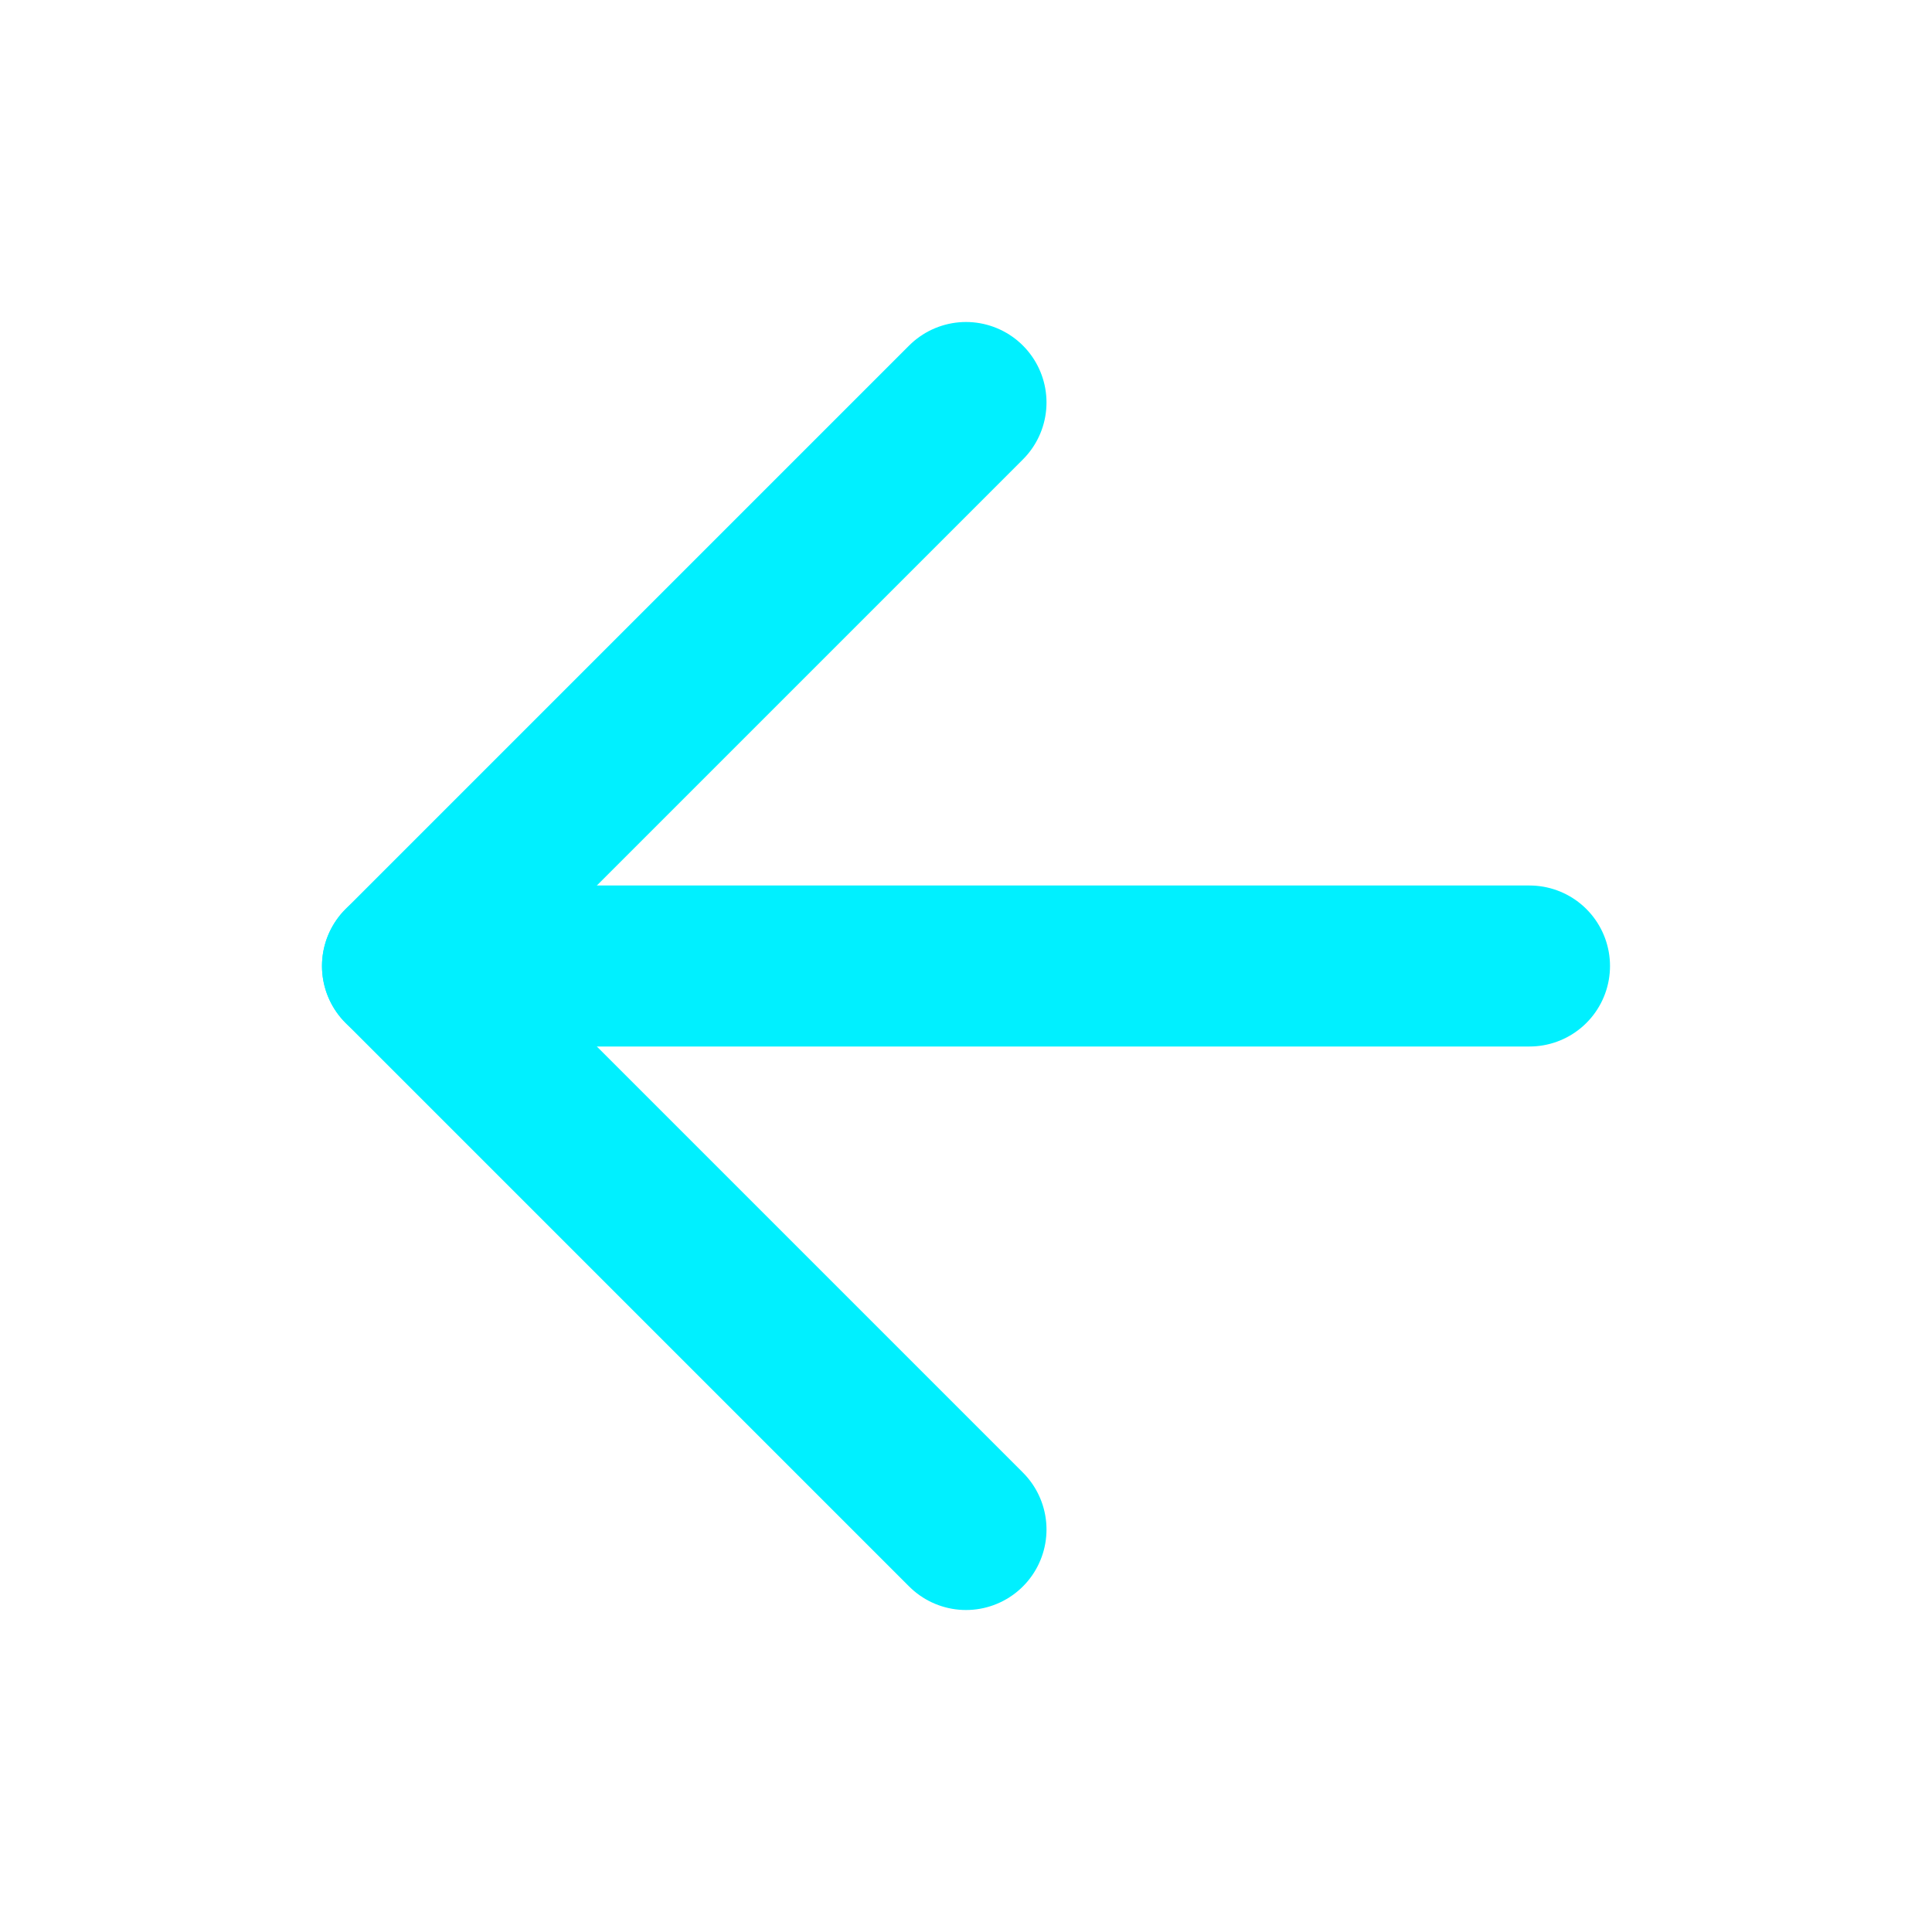
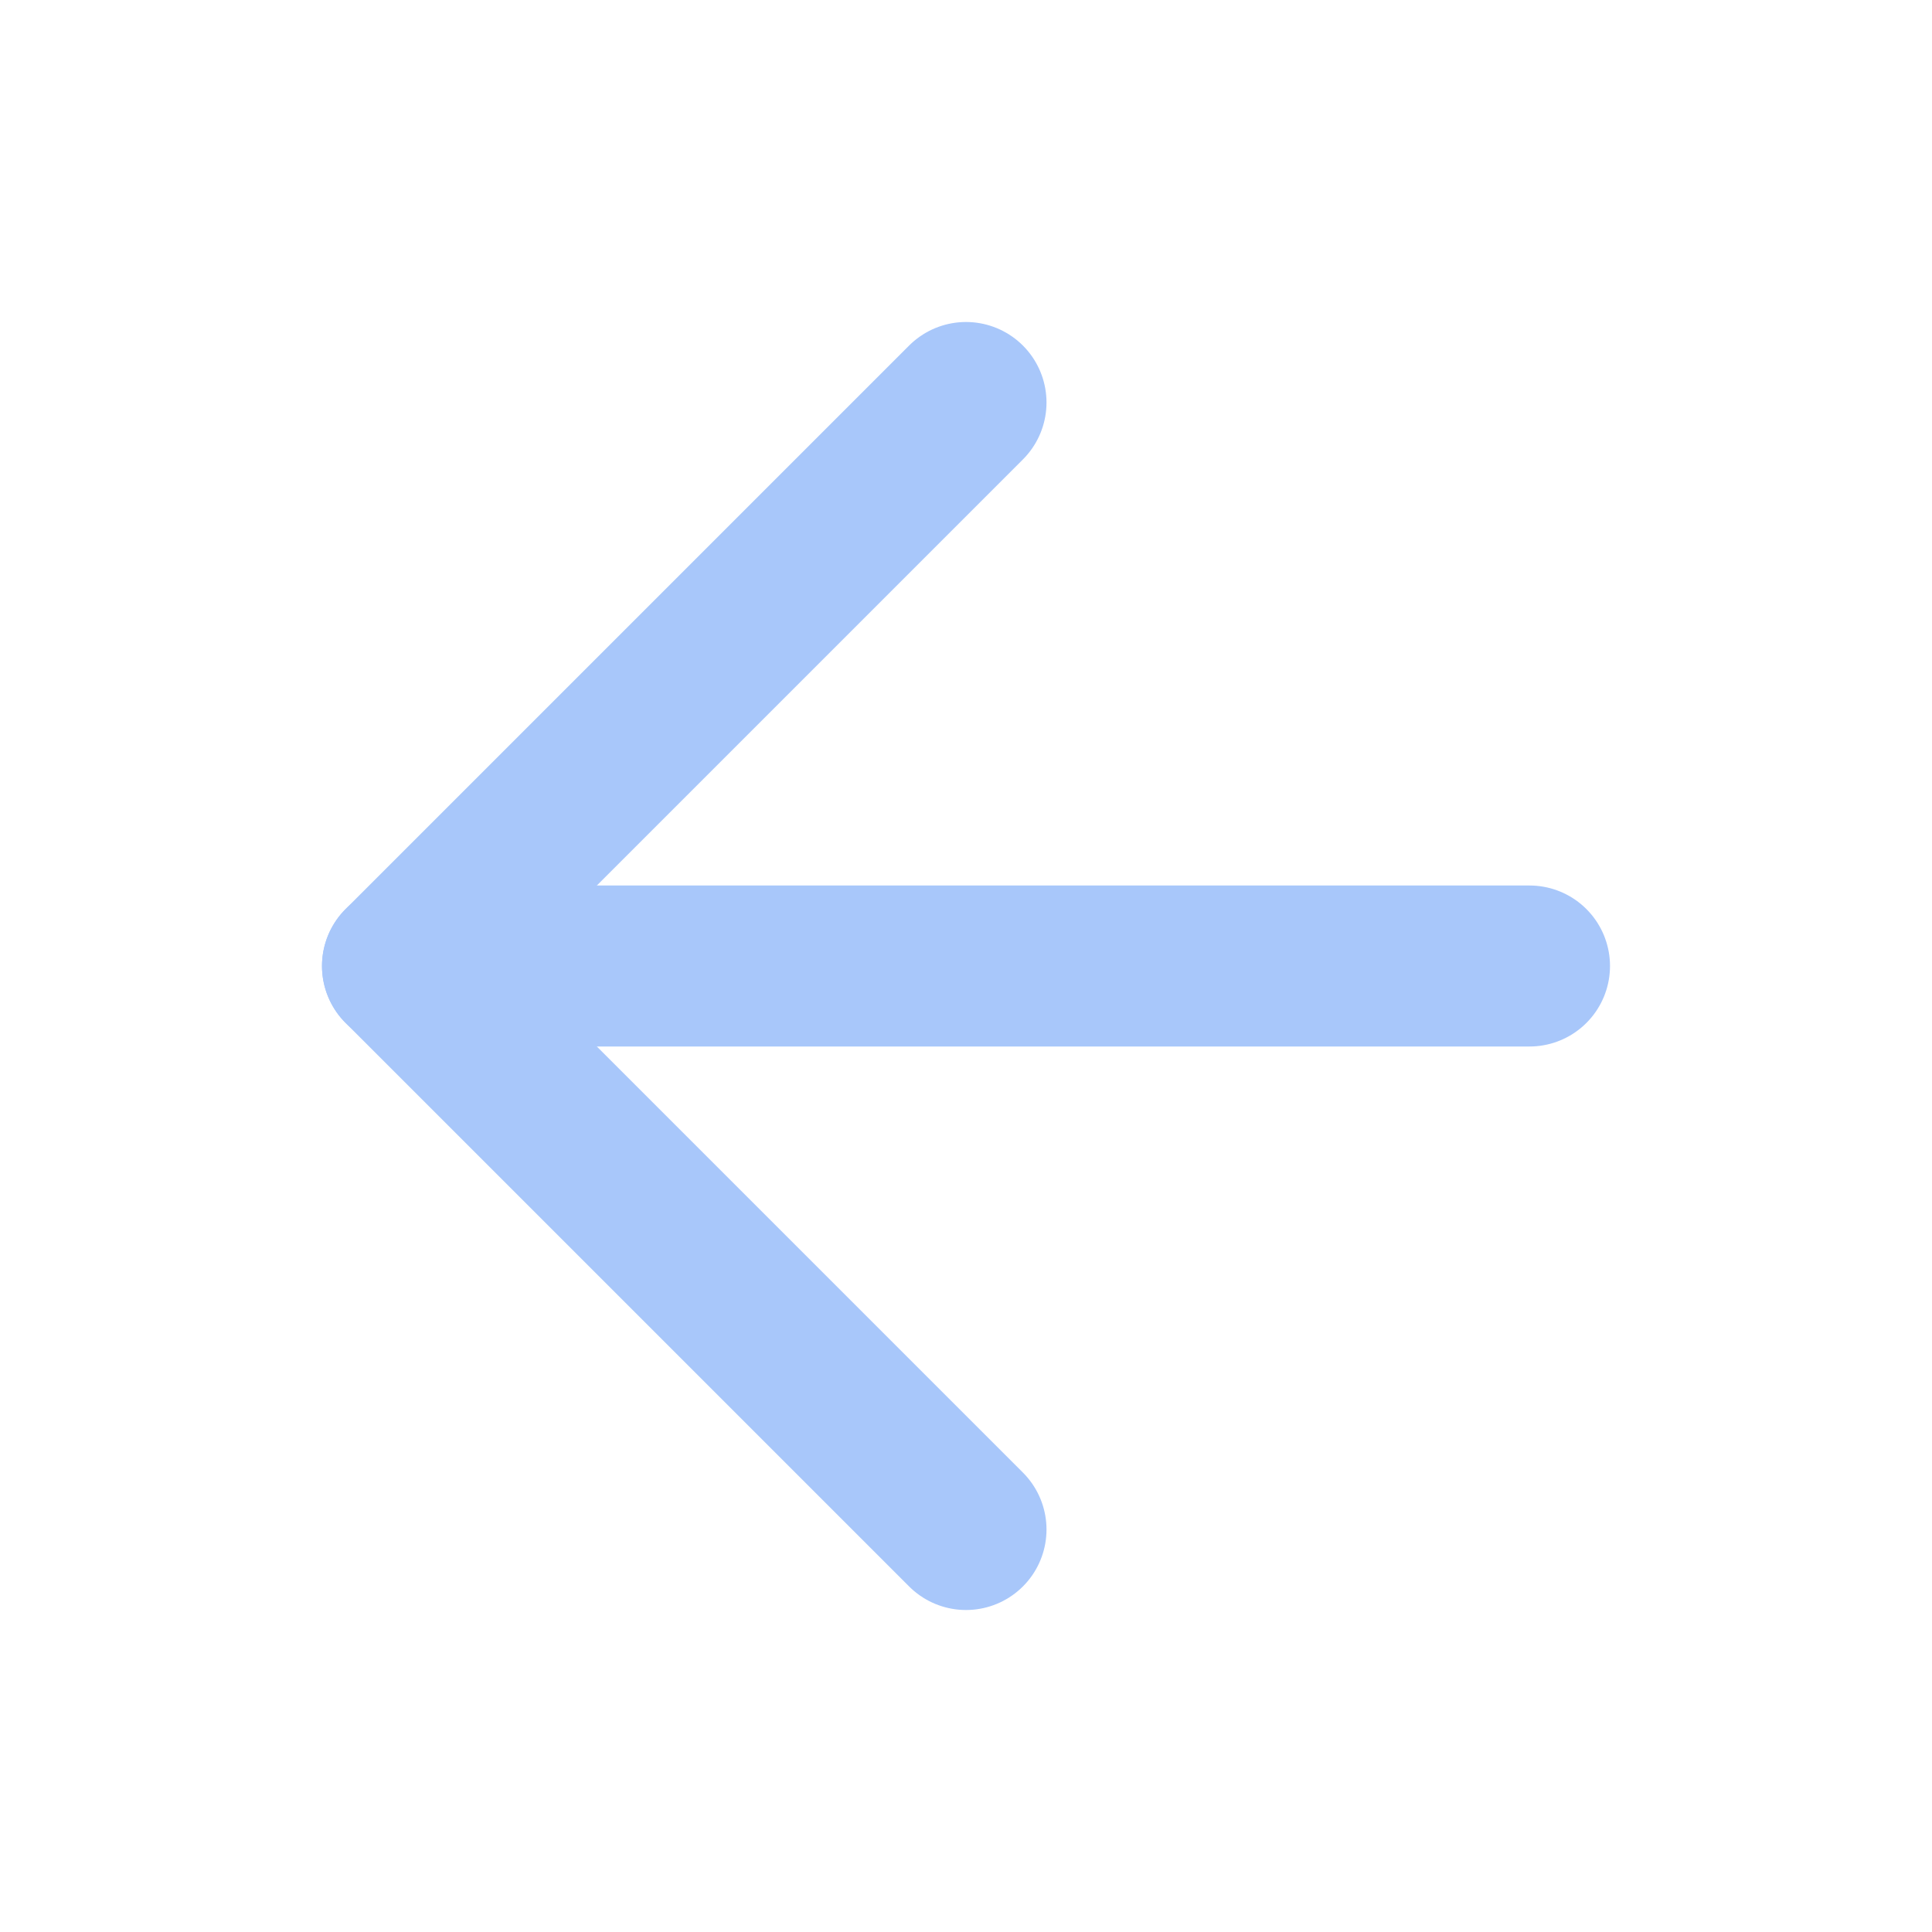
- <svg xmlns="http://www.w3.org/2000/svg" width="24" height="24" viewBox="0 0 24 24" fill="none" stroke="#00f0ff" stroke-width="2" stroke-linecap="round" stroke-linejoin="round">
+ <svg xmlns="http://www.w3.org/2000/svg" width="24" height="24" viewBox="0 0 24 24" fill="none" stroke="#a8c7fa" stroke-width="2" stroke-linecap="round" stroke-linejoin="round">
  <path d="m12 19-7-7 7-7" />
  <path d="M19 12H5" />
</svg>
